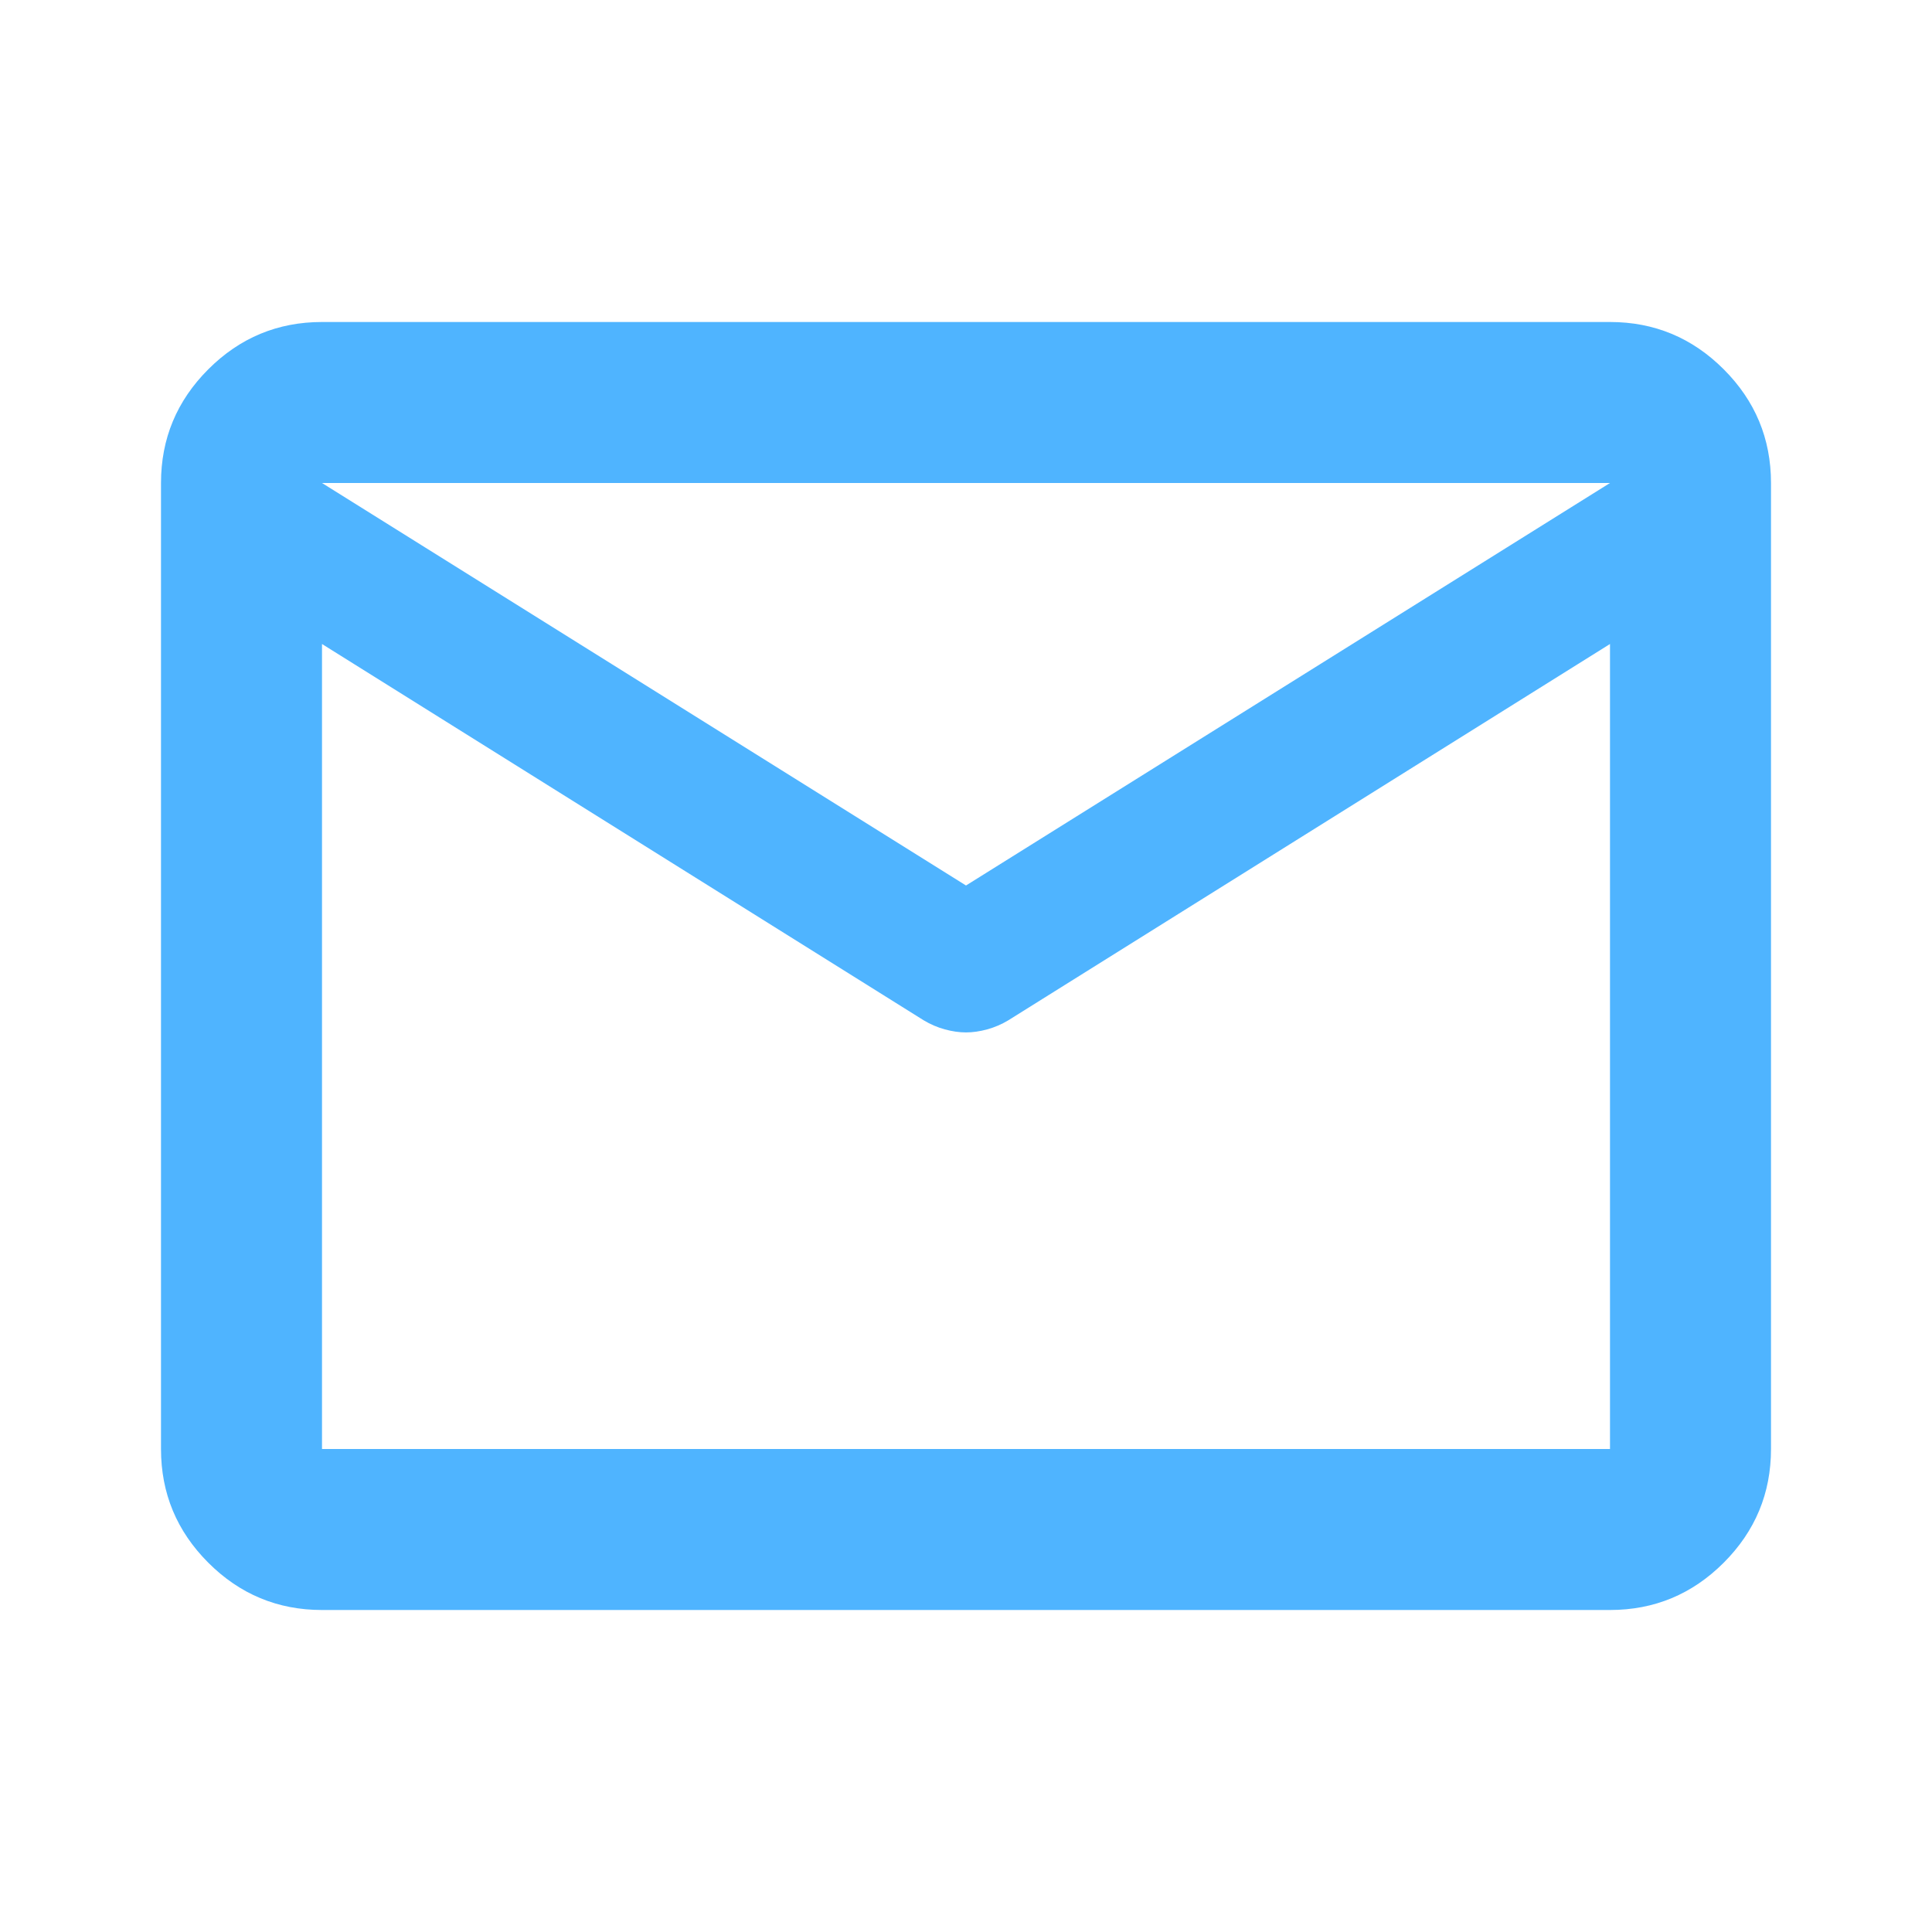
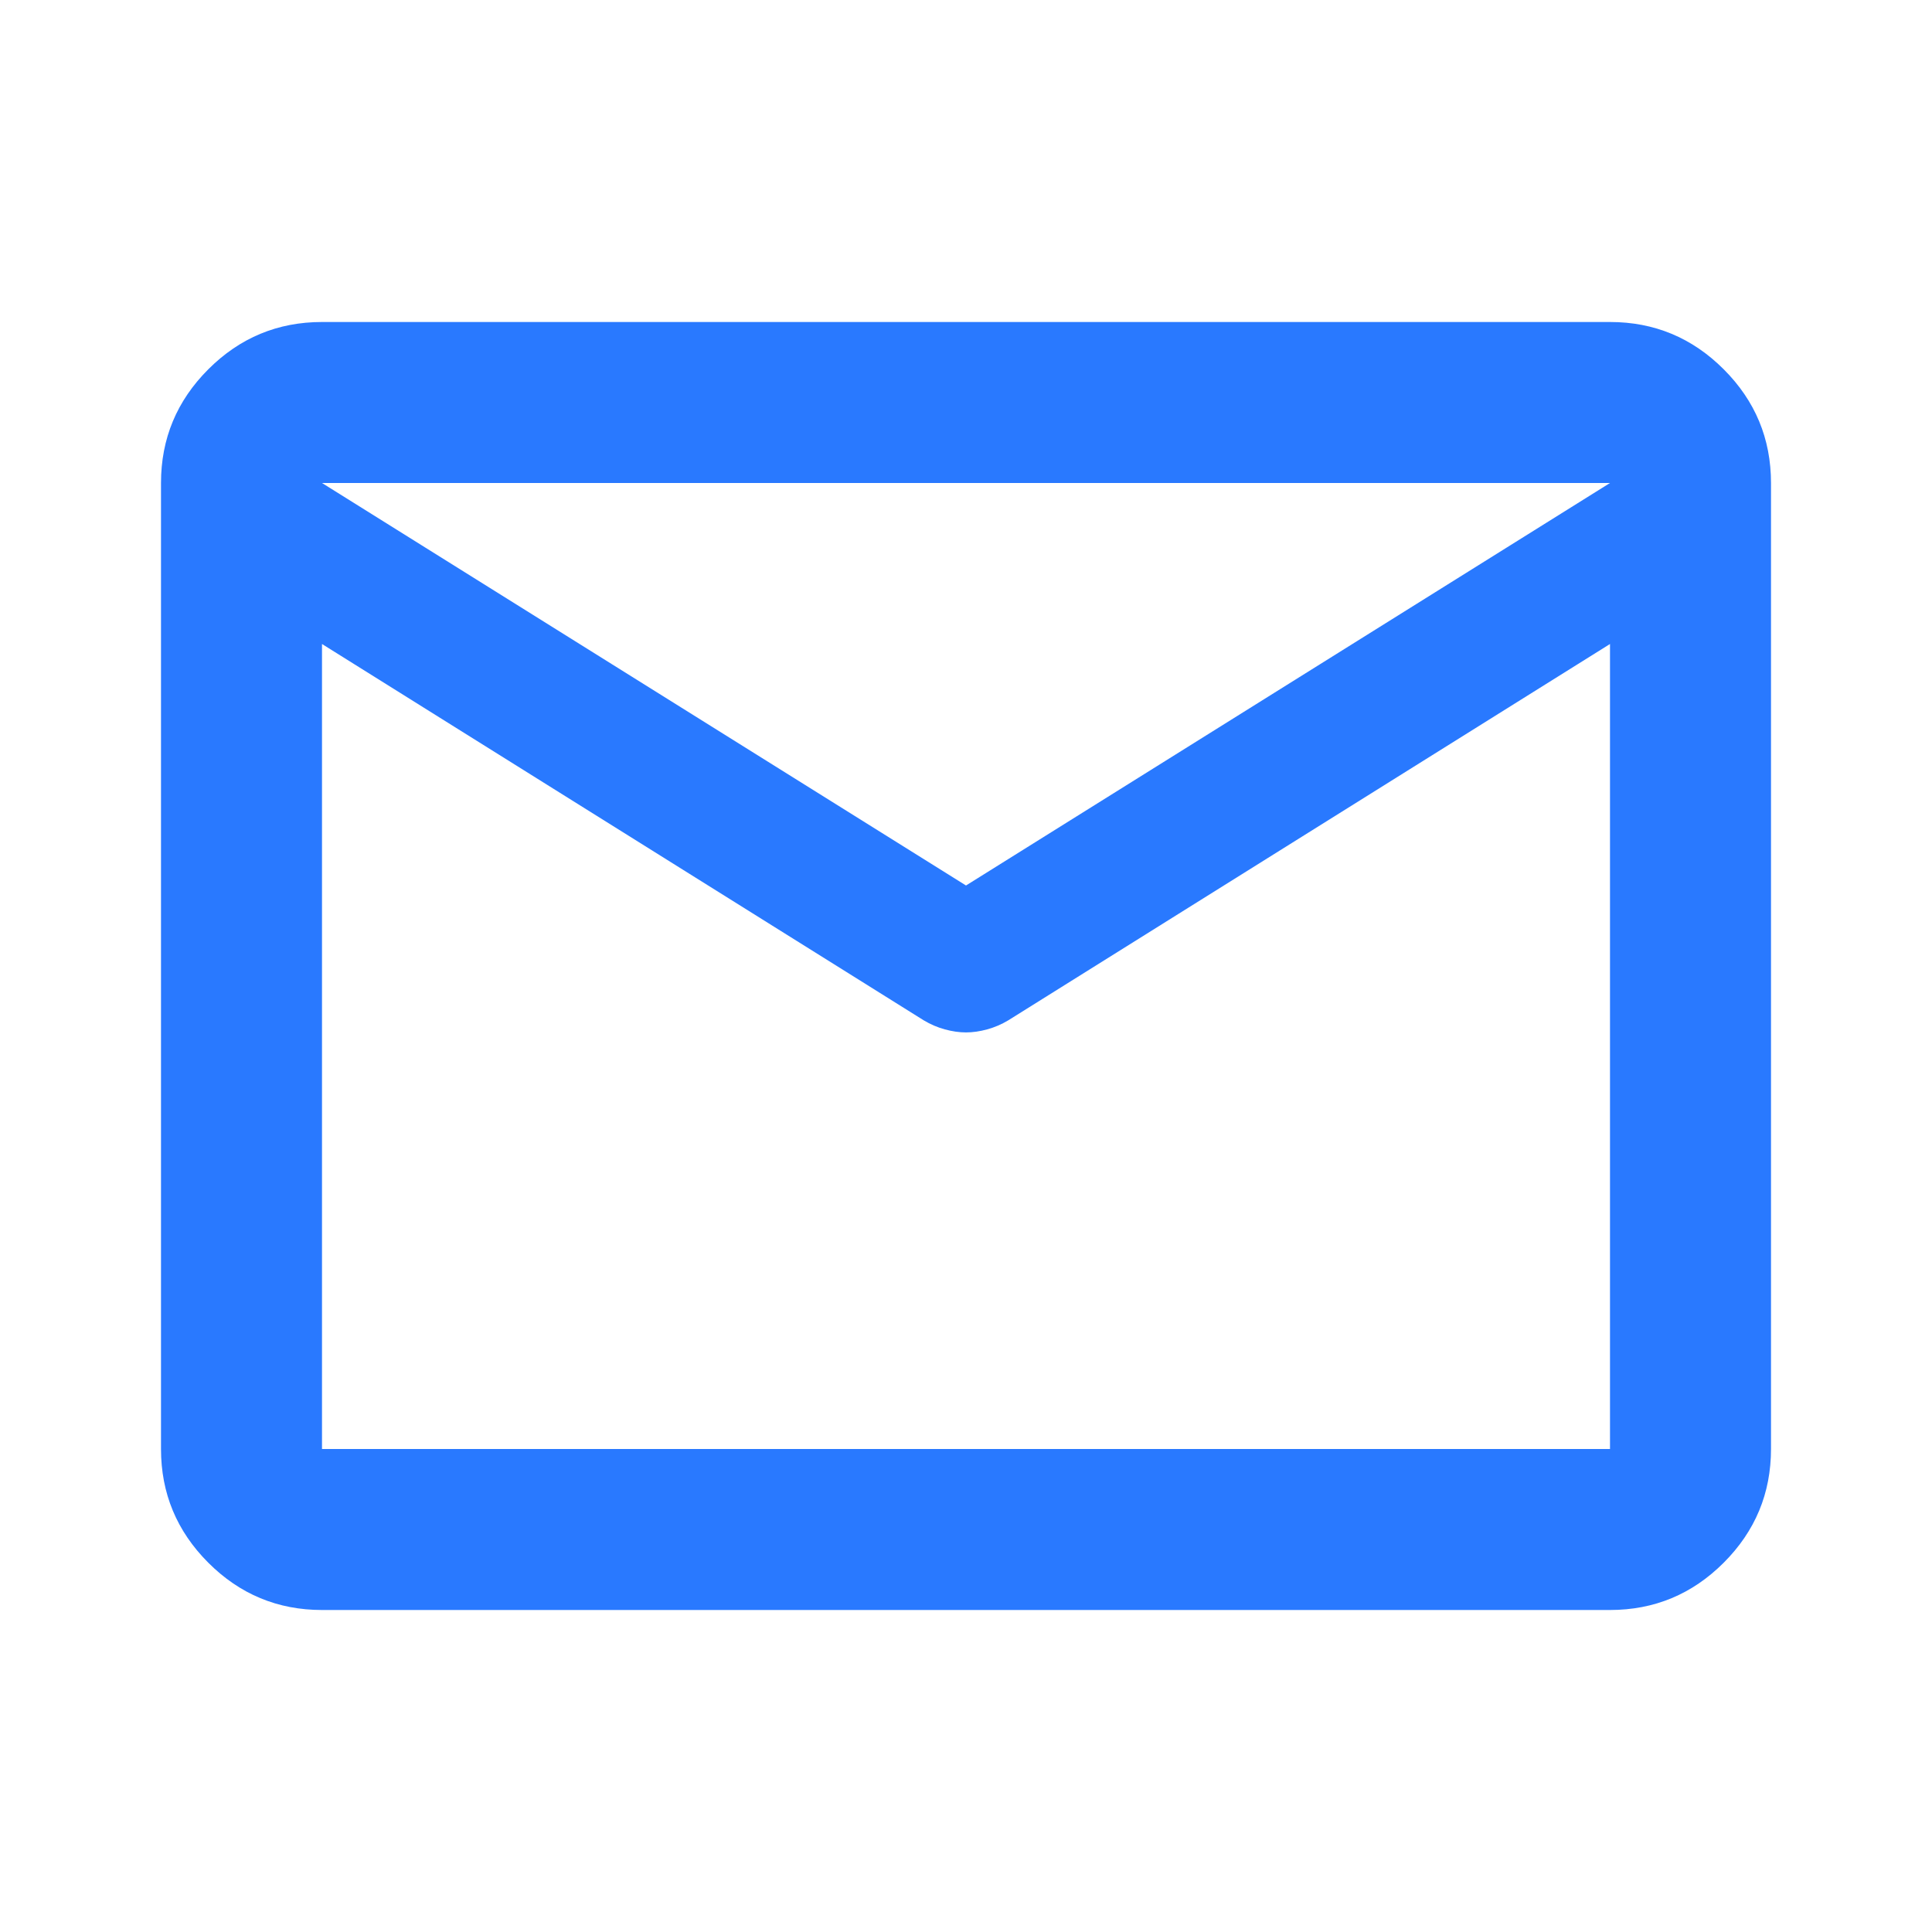
- <svg xmlns="http://www.w3.org/2000/svg" height="24px" viewBox="0 -960 960 960" width="24px" fill="#4fb4ff">
+ <svg xmlns="http://www.w3.org/2000/svg" height="24px" viewBox="0 -960 960 960" width="24px" fill="#2979ff">
  <path d="M160-160q-33 0-56.5-23.5T80-240v-480q0-33 23.5-56.5T160-800h640q33 0 56.5 23.5T880-720v480q0 33-23.5 56.5T800-160H160Zm640-480L501-453q-5 3-10.5 4.5T480-447q-5 0-10.5-1.5T459-453L160-640v400h640v-400ZM480-520l320-200H160l320 200ZM160-640v10-59 1-32 32-.5 58.5-10 400-400Z" />
</svg>
